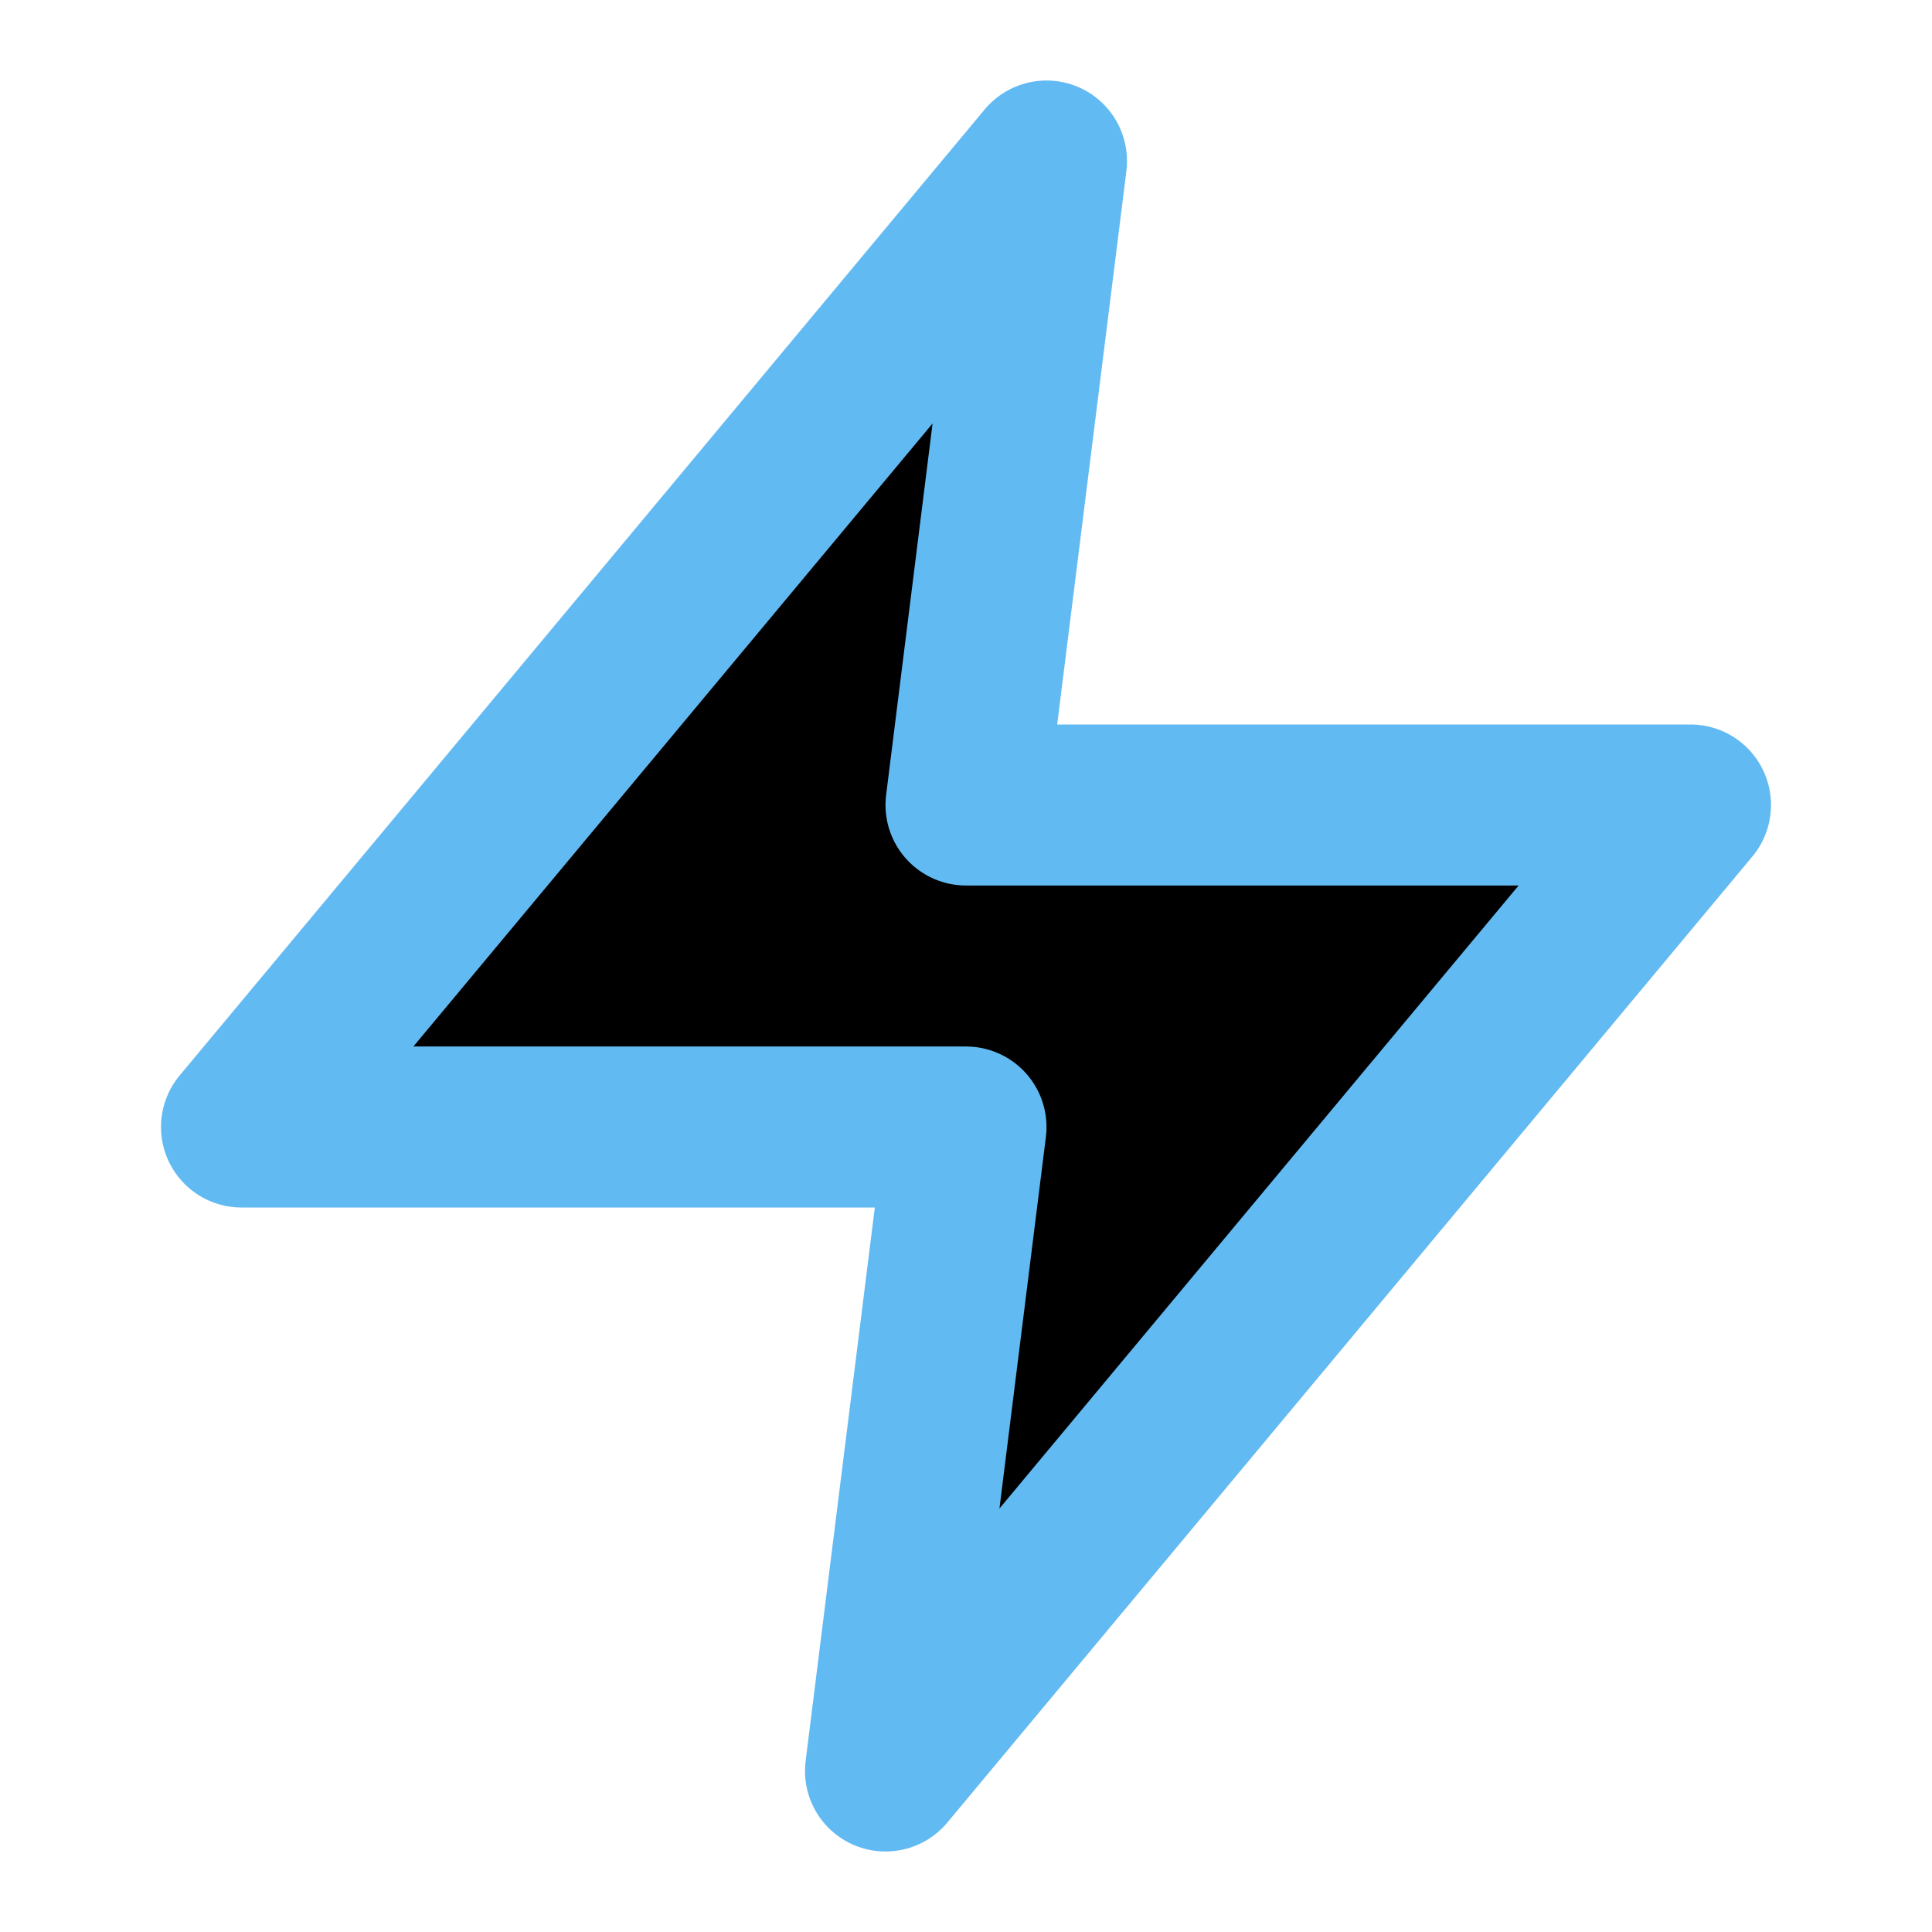
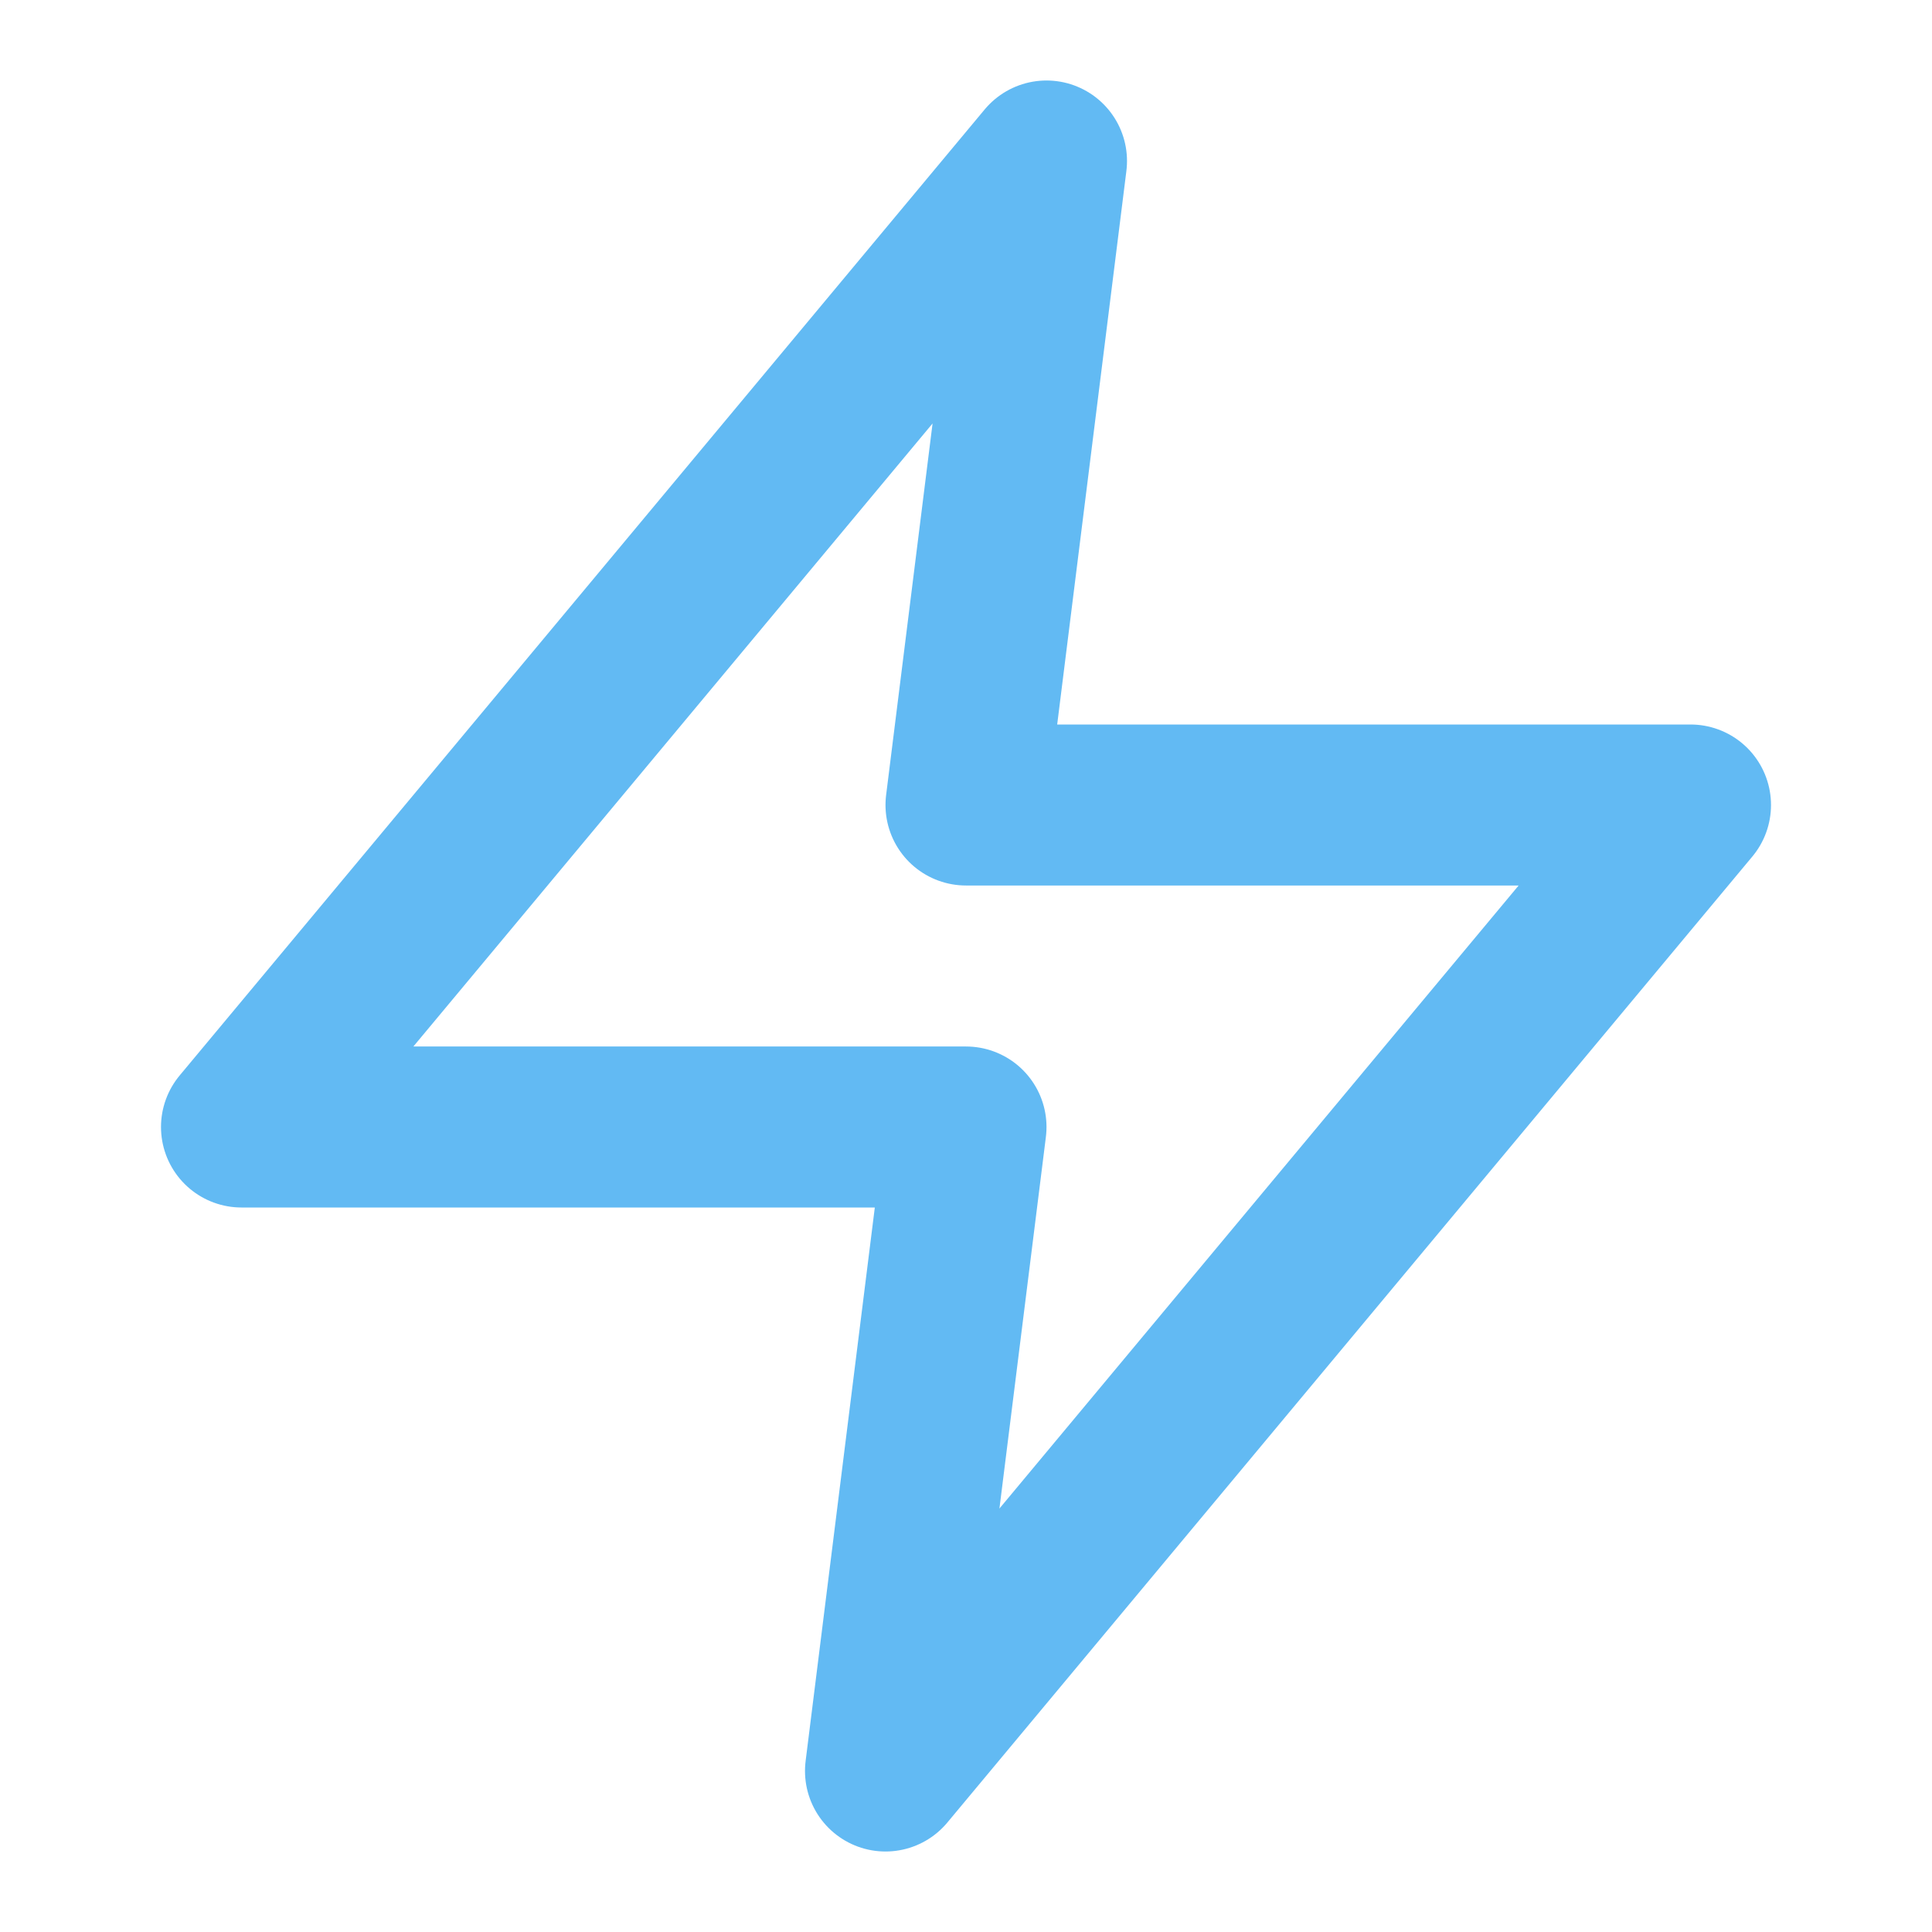
- <svg xmlns="http://www.w3.org/2000/svg" width="24" height="24" viewBox="0 0 24 24" stroke="#62BAF3" stroke-width="2" stroke-linecap="round" stroke-linejoin="round" class="lucide lucide-zap">
+ <svg xmlns="http://www.w3.org/2000/svg" width="24" height="24" viewBox="0 0 24 24" stroke="#62BAF3" fill="none" stroke-width="2" stroke-linecap="round" stroke-linejoin="round" class="lucide lucide-zap">
  <polygon points="13 2 3 14 12 14 11 22 21 10 12 10 13 2" />
</svg>
